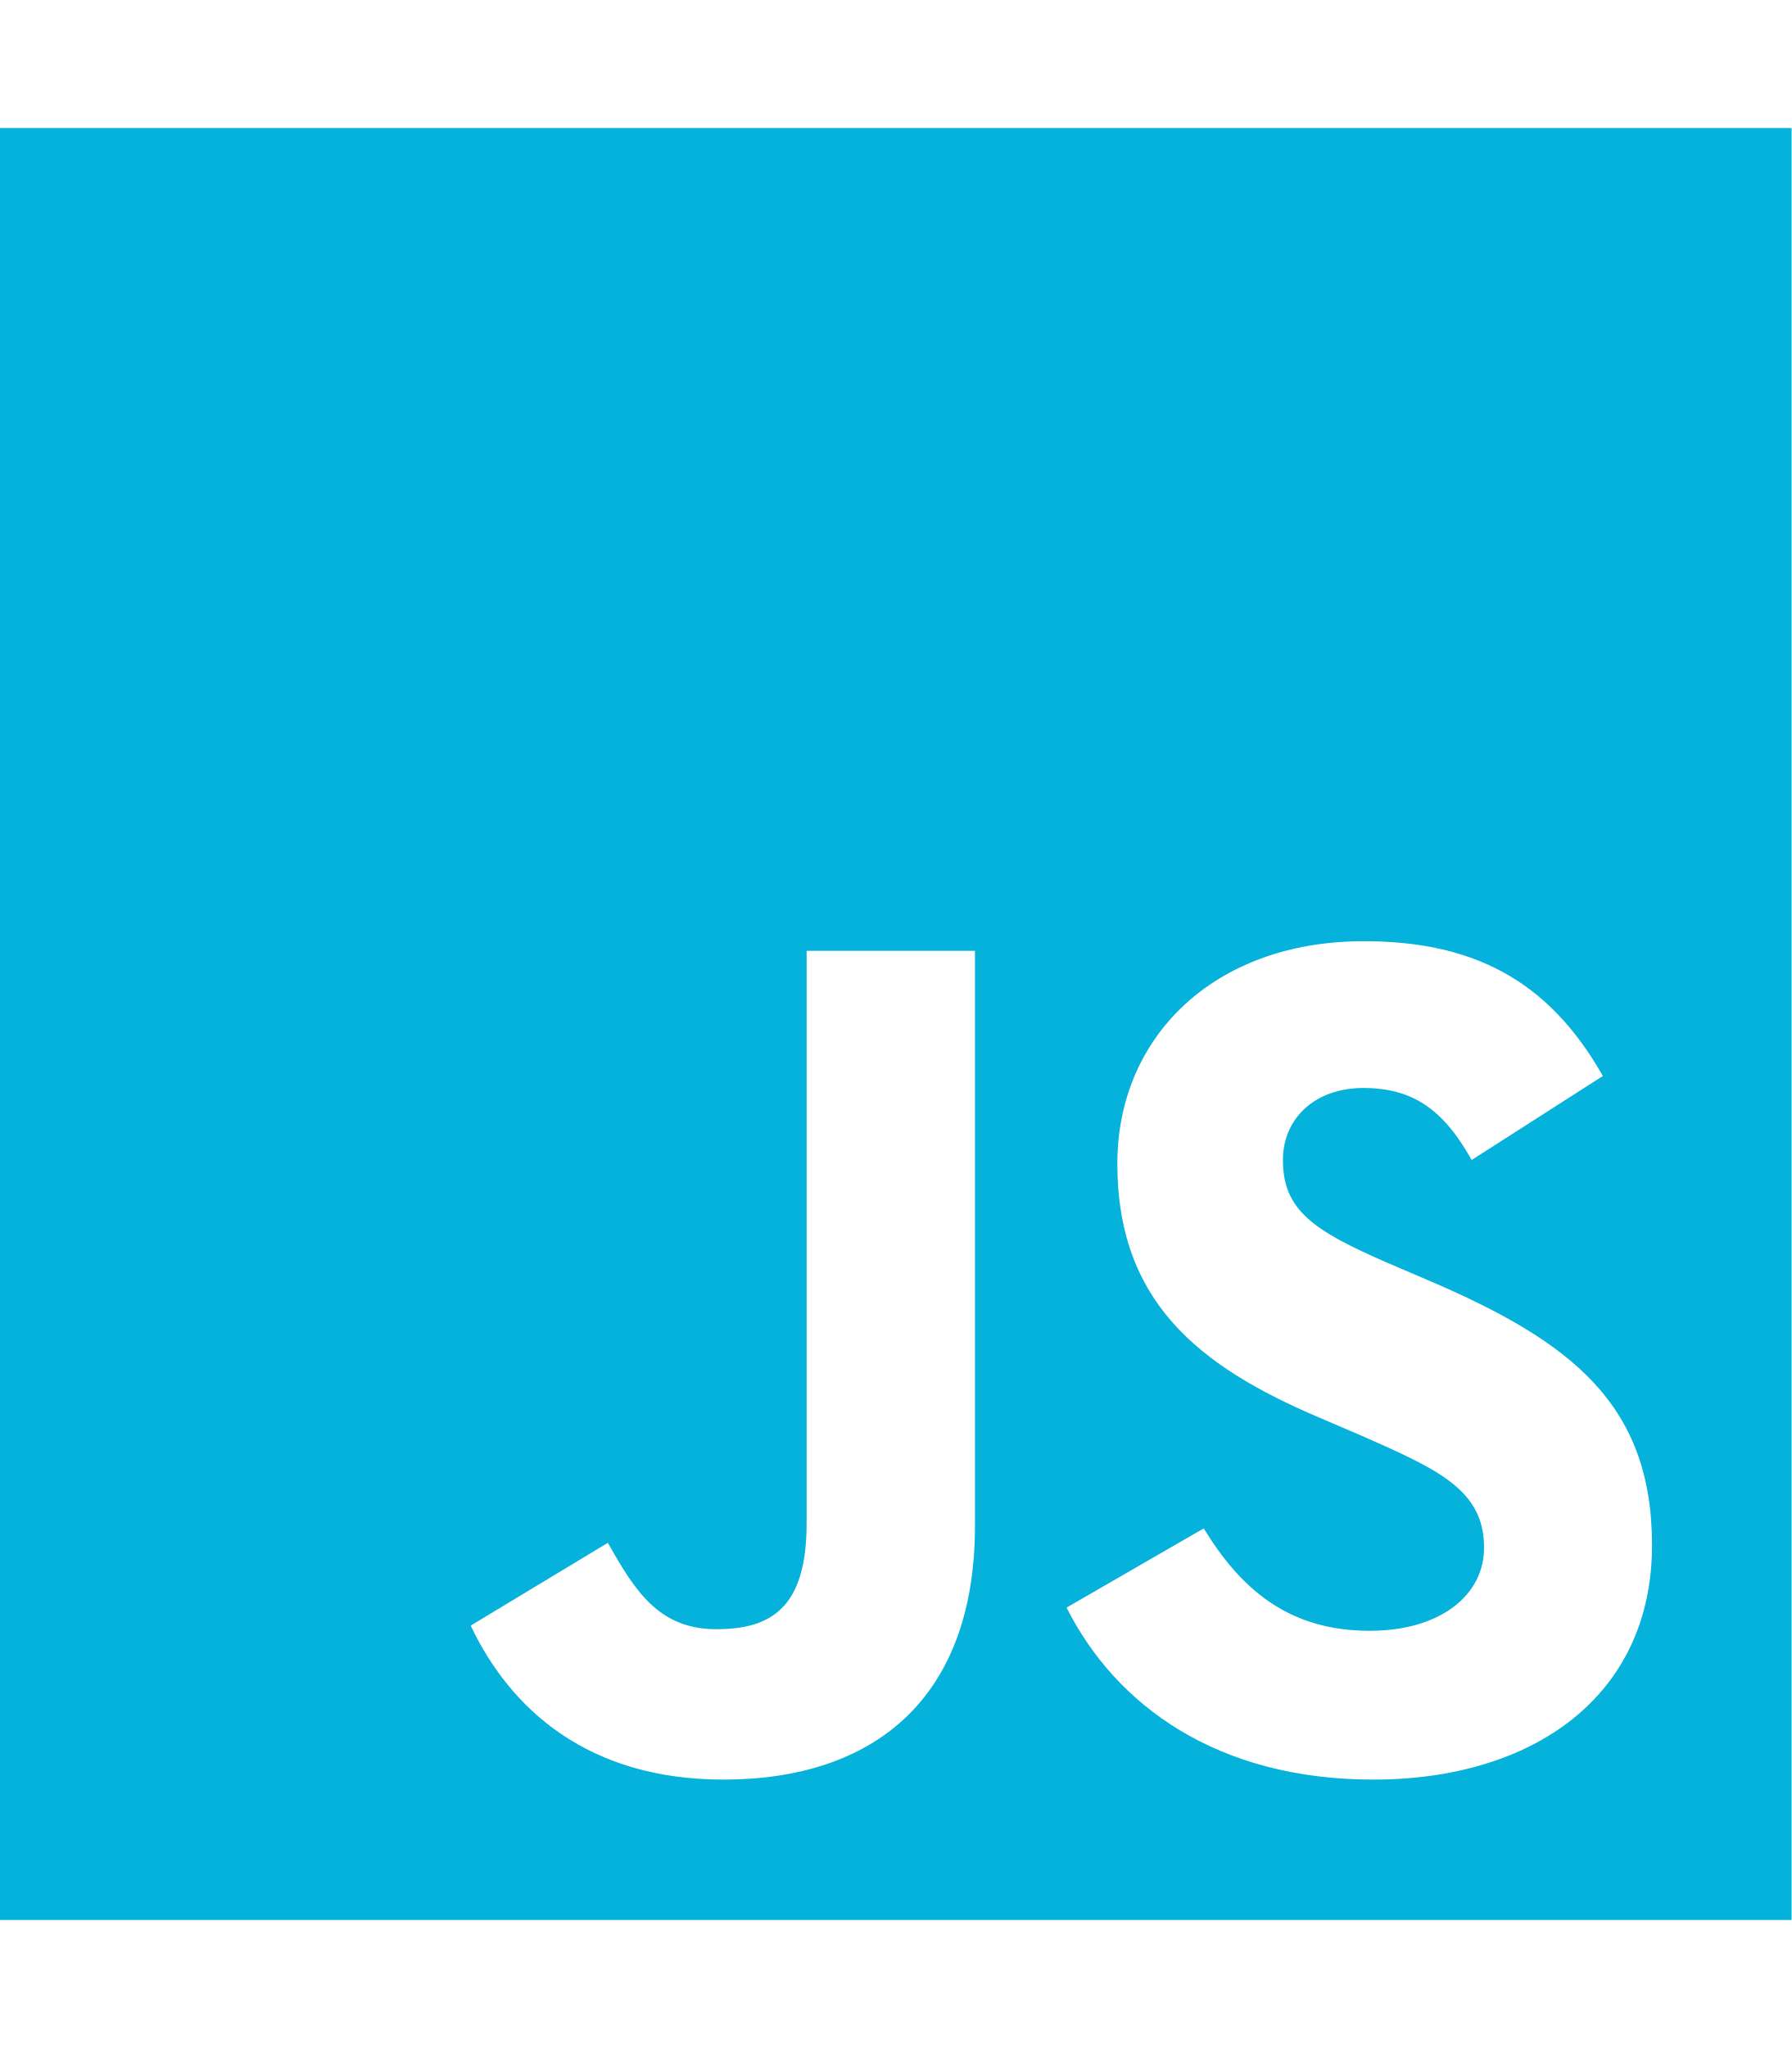
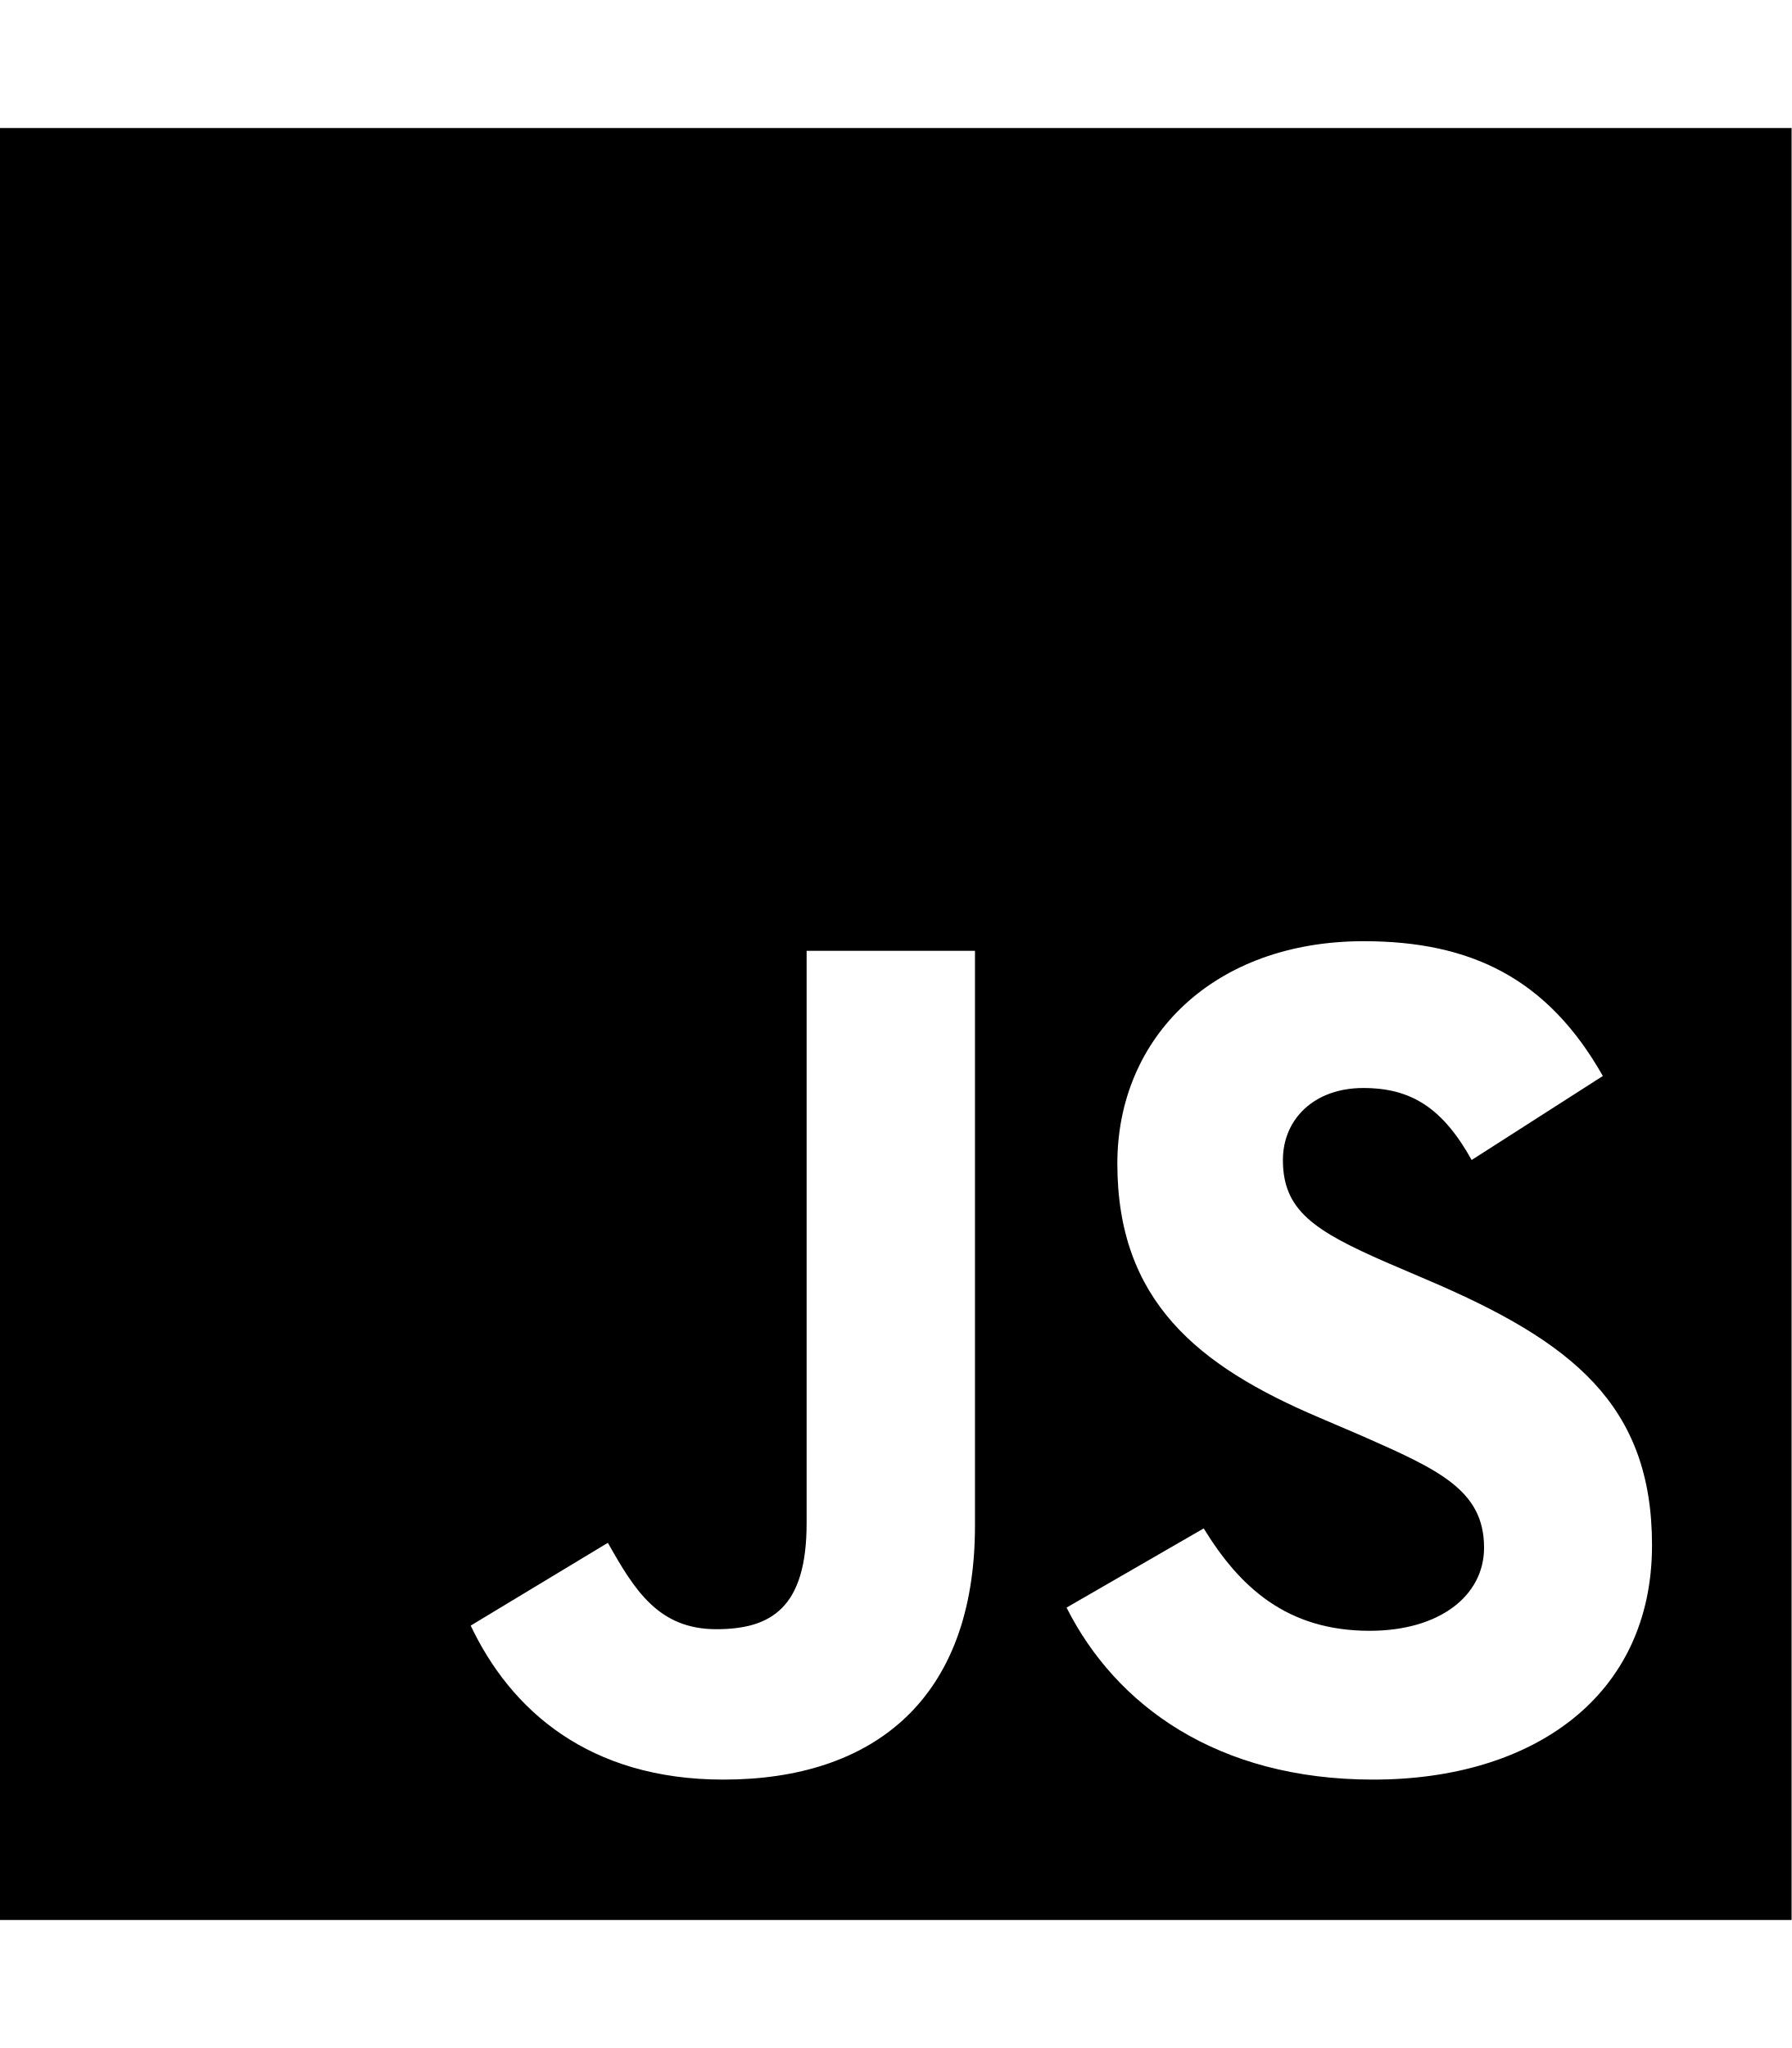
<svg xmlns="http://www.w3.org/2000/svg" aria-hidden="true" focusable="false" data-prefix="fab" data-icon="js" class="svg-inline--fa fa-js fa-w-14" role="img" viewBox="0 0 448 512">
-   <path fill="#05B2DC" d="M0 32v448h448V32H0zm243.8 349.4c0 43.6-25.6 63.5-62.9 63.5-33.7 0-53.2-17.4-63.2-38.5l34.3-20.7c6.6 11.7 12.6 21.6 27.1 21.6 13.8 0 22.6-5.4 22.6-26.5V237.7h42.1v143.7zm99.6 63.5c-39.1 0-64.4-18.6-76.7-43l34.3-19.8c9 14.7 20.8 25.6 41.5 25.6 17.4 0 28.6-8.7 28.6-20.8 0-14.4-11.4-19.5-30.7-28l-10.5-4.5c-30.4-12.9-50.5-29.2-50.5-63.5 0-31.6 24.1-55.6 61.6-55.6 26.8 0 46 9.3 59.8 33.7L368 290c-7.2-12.9-15-18-27.1-18-12.3 0-20.1 7.8-20.1 18 0 12.6 7.8 17.7 25.9 25.6l10.5 4.5c35.8 15.3 55.9 31 55.9 66.2 0 37.8-29.8 58.6-69.7 58.6z" />
+   <path fill="currentColor" d="M0 32v448h448V32H0zm243.8 349.4c0 43.6-25.6 63.5-62.9 63.5-33.7 0-53.2-17.4-63.2-38.5l34.3-20.7c6.6 11.7 12.6 21.6 27.1 21.6 13.8 0 22.6-5.4 22.6-26.5V237.7h42.1v143.7zm99.6 63.5c-39.1 0-64.4-18.6-76.7-43l34.3-19.8c9 14.7 20.8 25.6 41.5 25.6 17.4 0 28.6-8.7 28.6-20.8 0-14.4-11.4-19.5-30.7-28l-10.5-4.5c-30.4-12.9-50.5-29.2-50.5-63.5 0-31.6 24.1-55.6 61.6-55.6 26.8 0 46 9.3 59.8 33.7L368 290c-7.2-12.9-15-18-27.1-18-12.3 0-20.1 7.8-20.1 18 0 12.6 7.8 17.7 25.9 25.6l10.5 4.5c35.8 15.3 55.9 31 55.9 66.2 0 37.8-29.8 58.6-69.7 58.6z" />
</svg>
